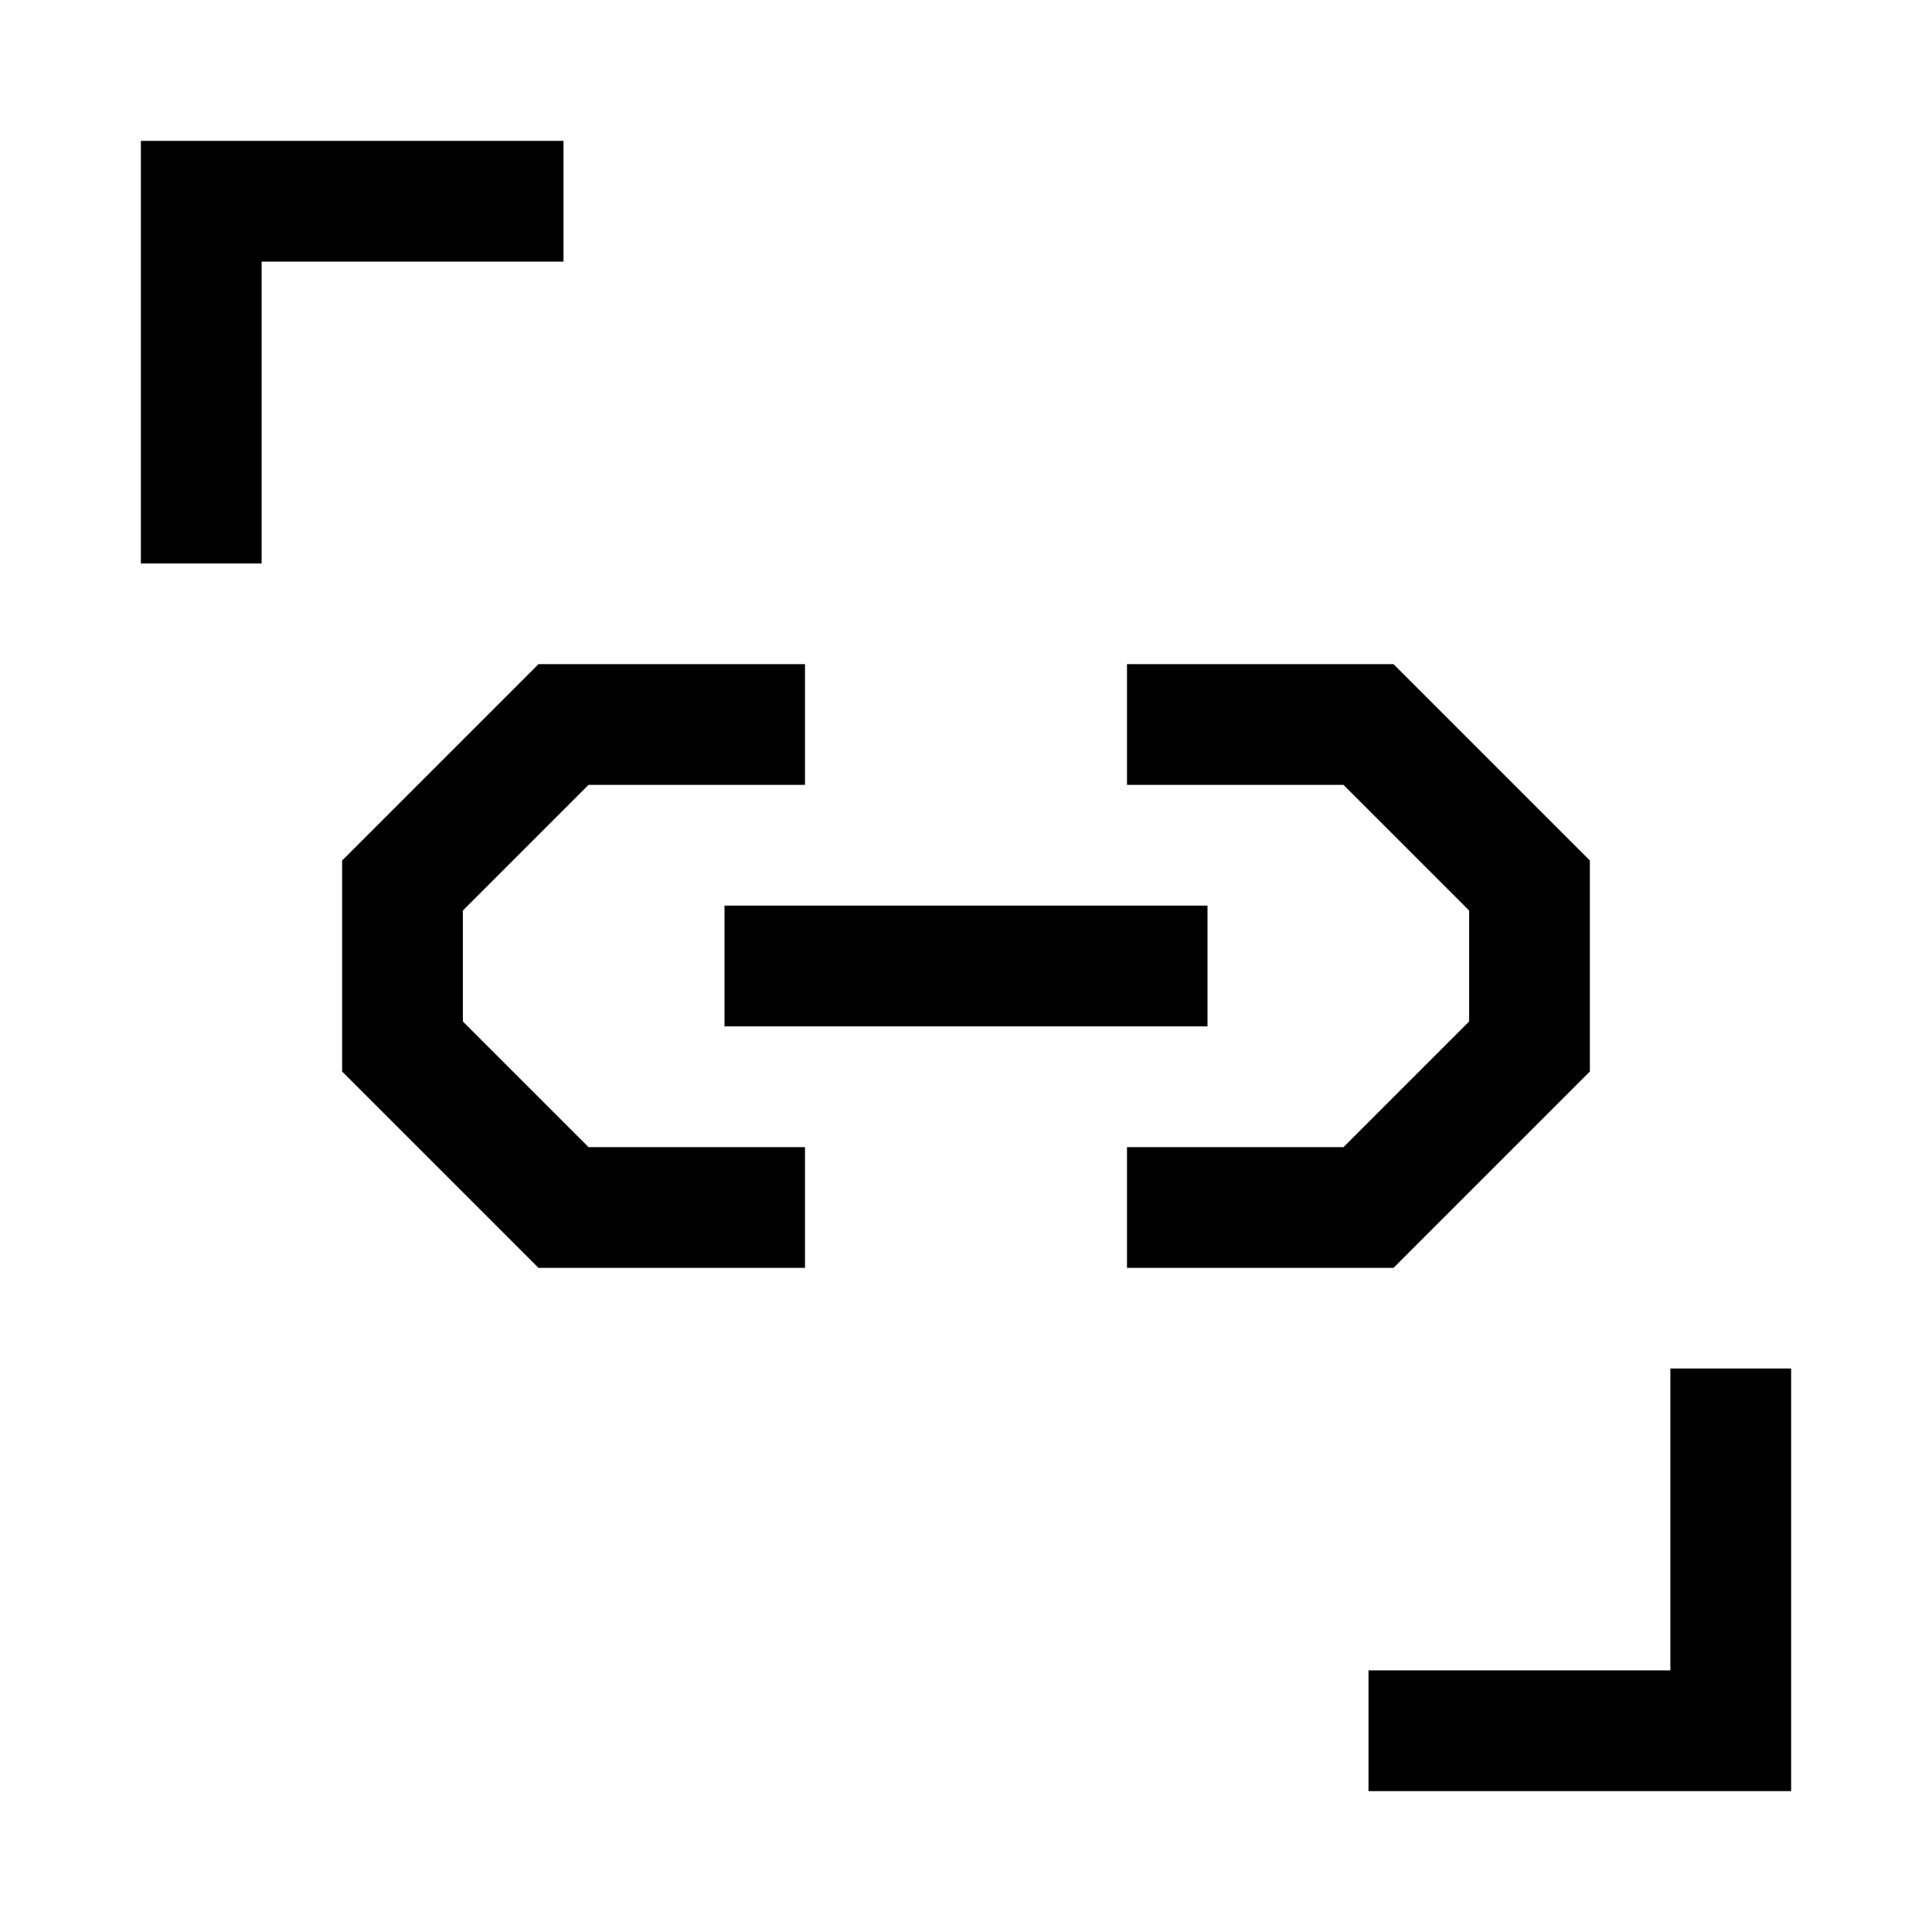
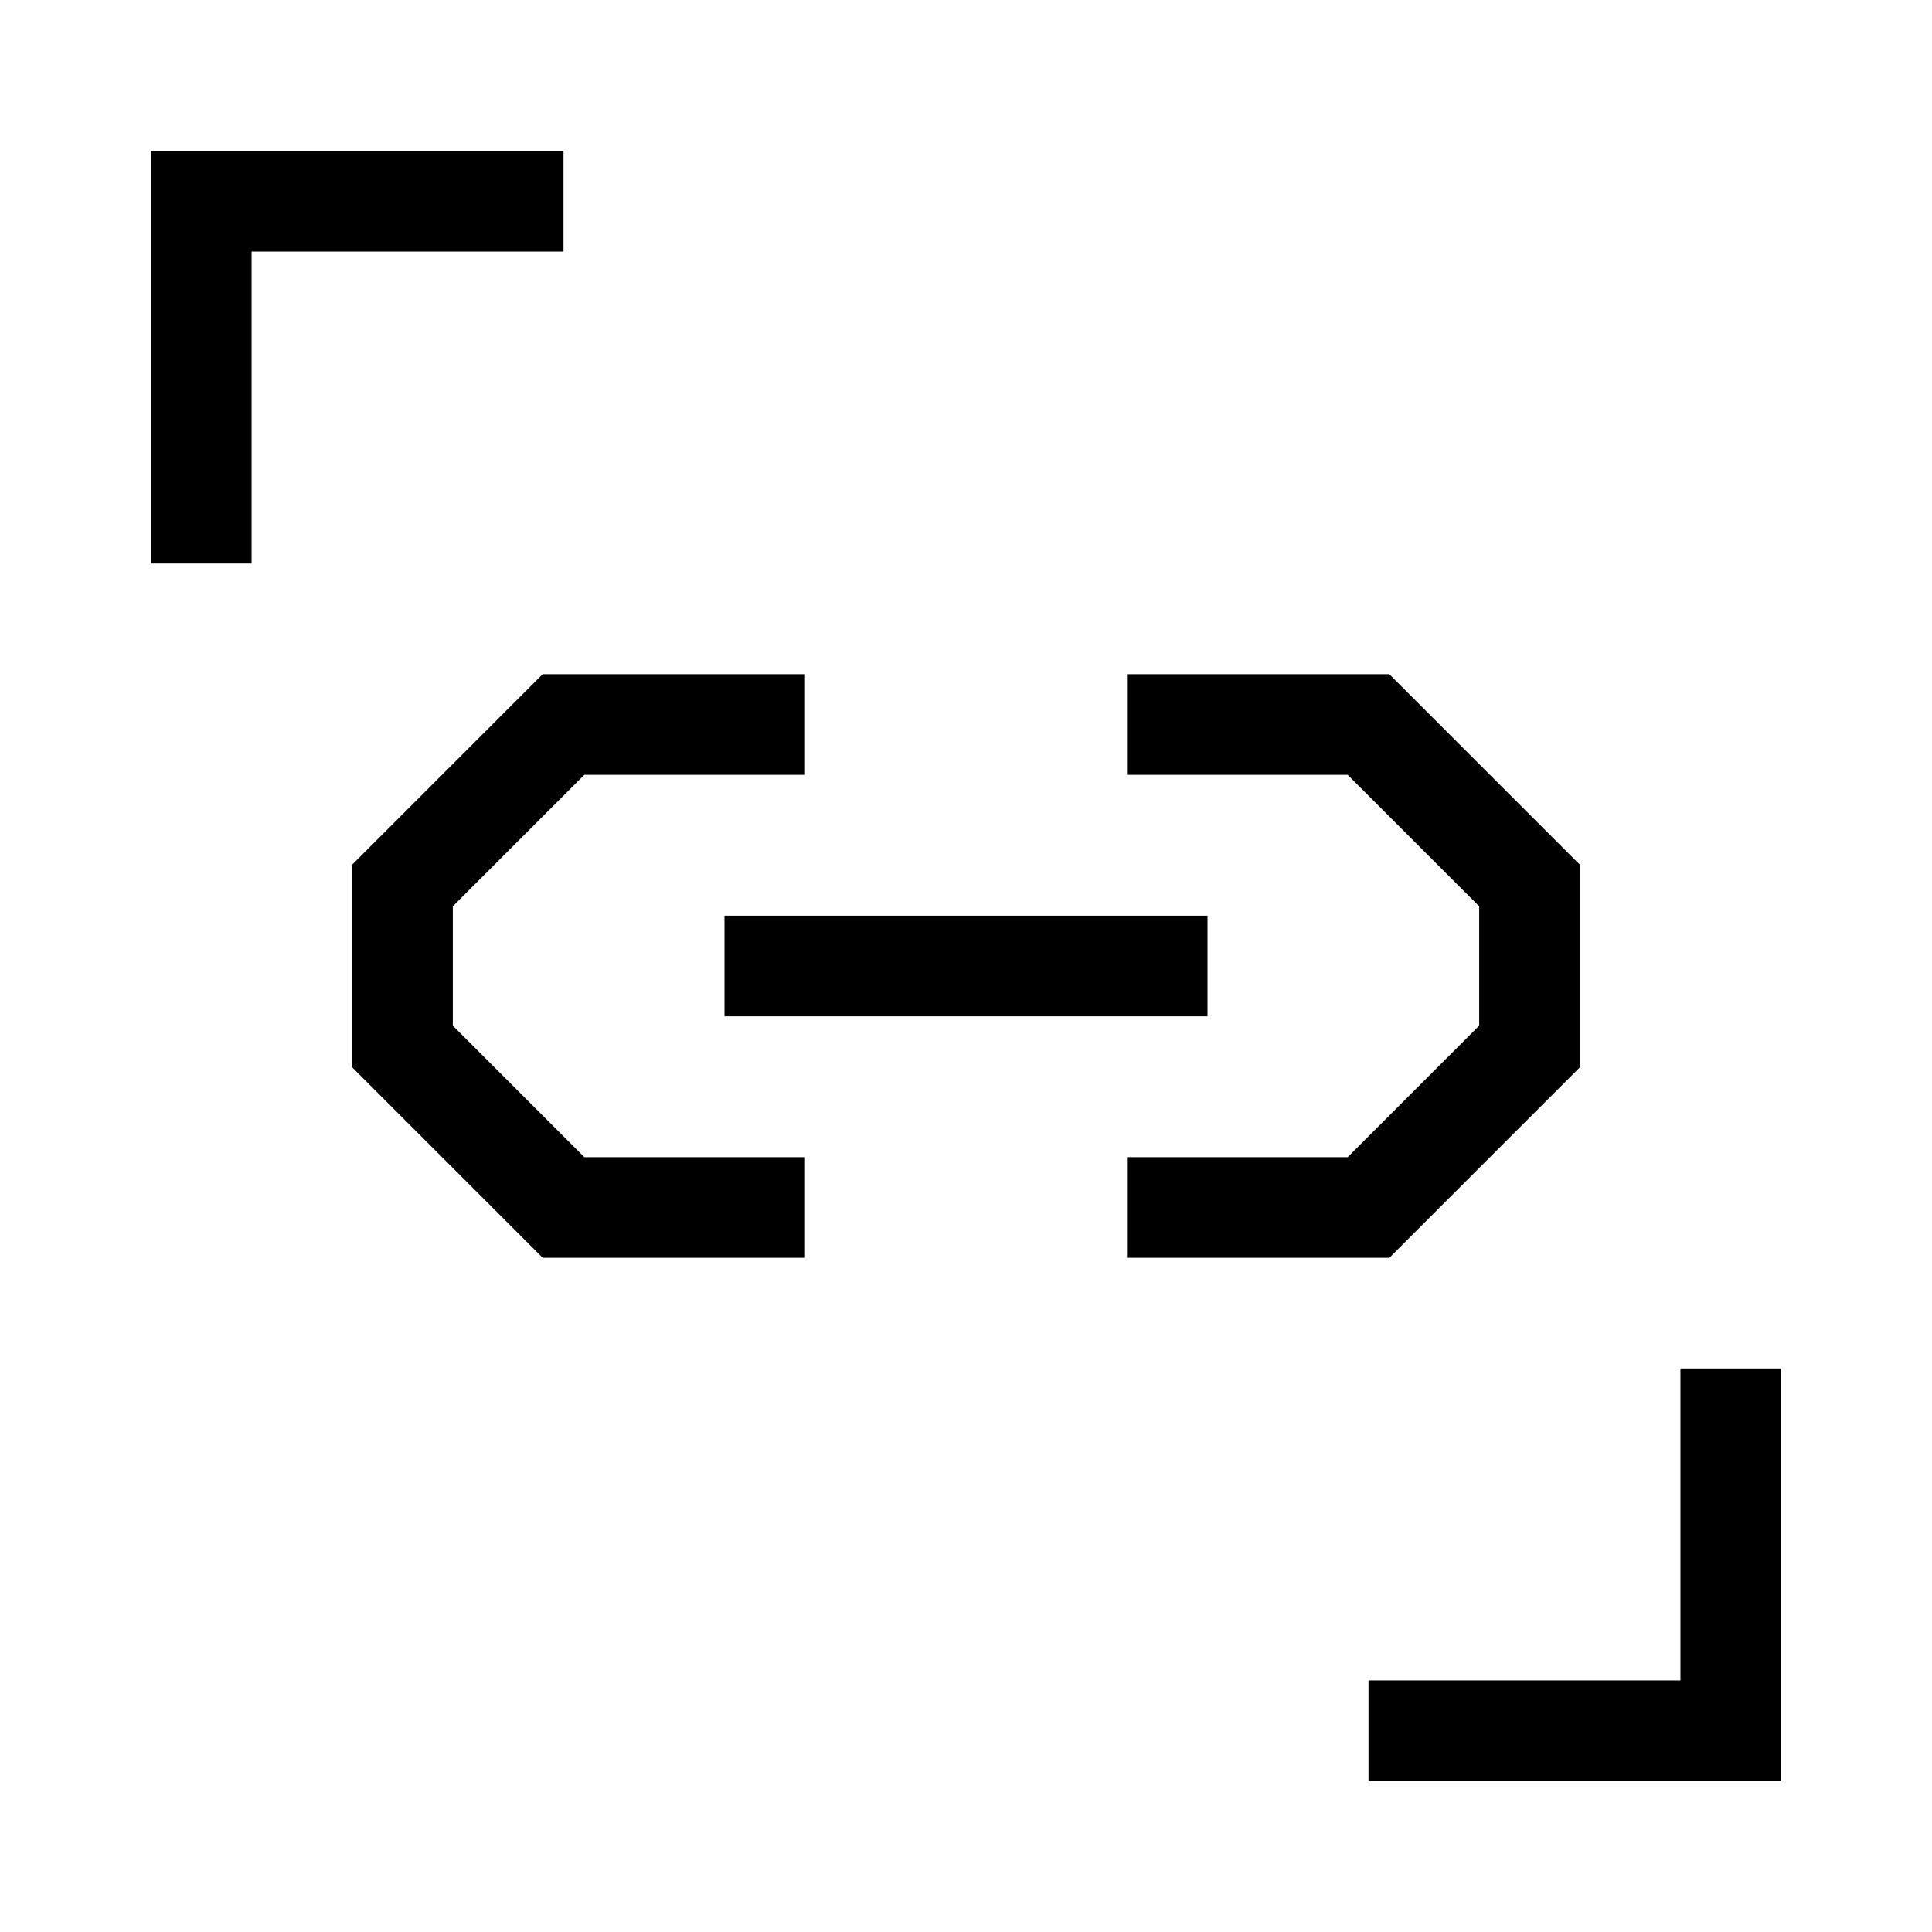
- <svg xmlns="http://www.w3.org/2000/svg" viewBox="0 0 24 24" fill="none" stroke="currentColor" stroke-width="1.5" stroke-linecap="butt" stroke-linejoin="miter">
+ <svg xmlns="http://www.w3.org/2000/svg" viewBox="0 0 24 24" fill="none" stroke="currentColor" stroke-width="1.25" stroke-linecap="butt" stroke-linejoin="miter">
  <path d="M10 9H7L5 11V13L7 15H10" />
  <path d="M14 9H17L19 11V13L17 15H14" />
  <path d="M9 12H15" />
  <path d="M2.5 7V2.5H7" />
  <path d="M21.5 17V21.5H17" />
</svg>
